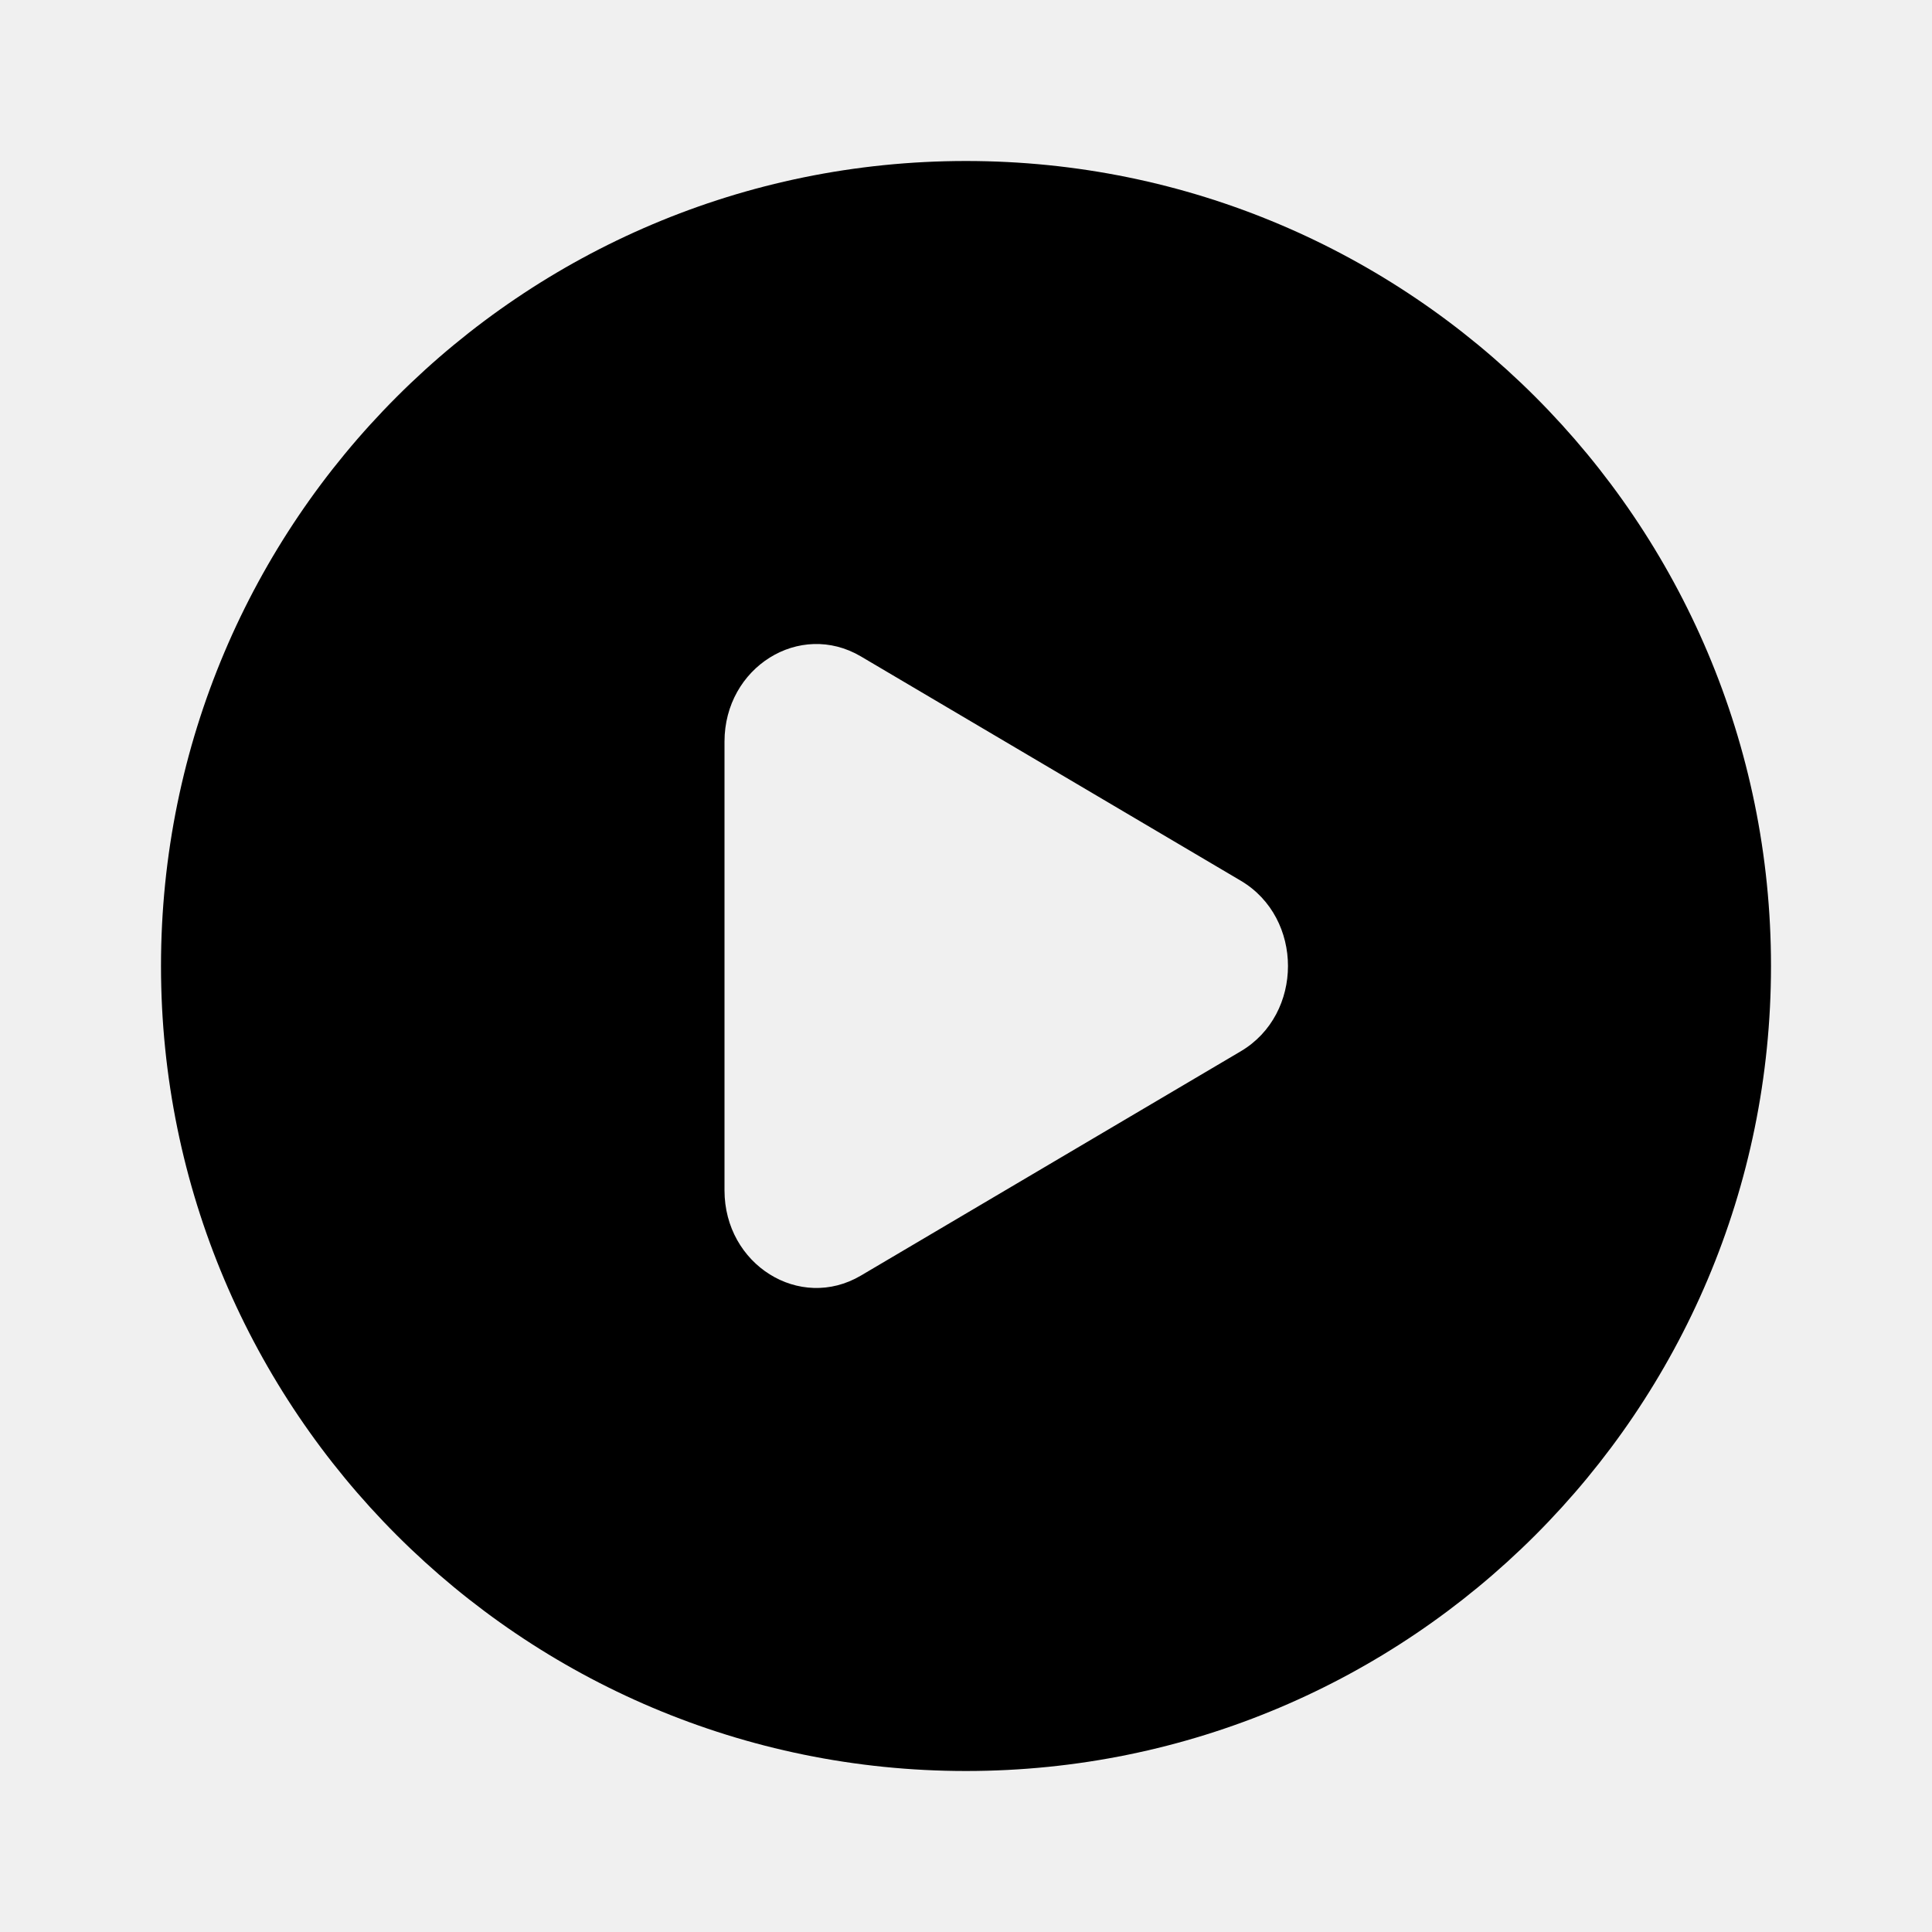
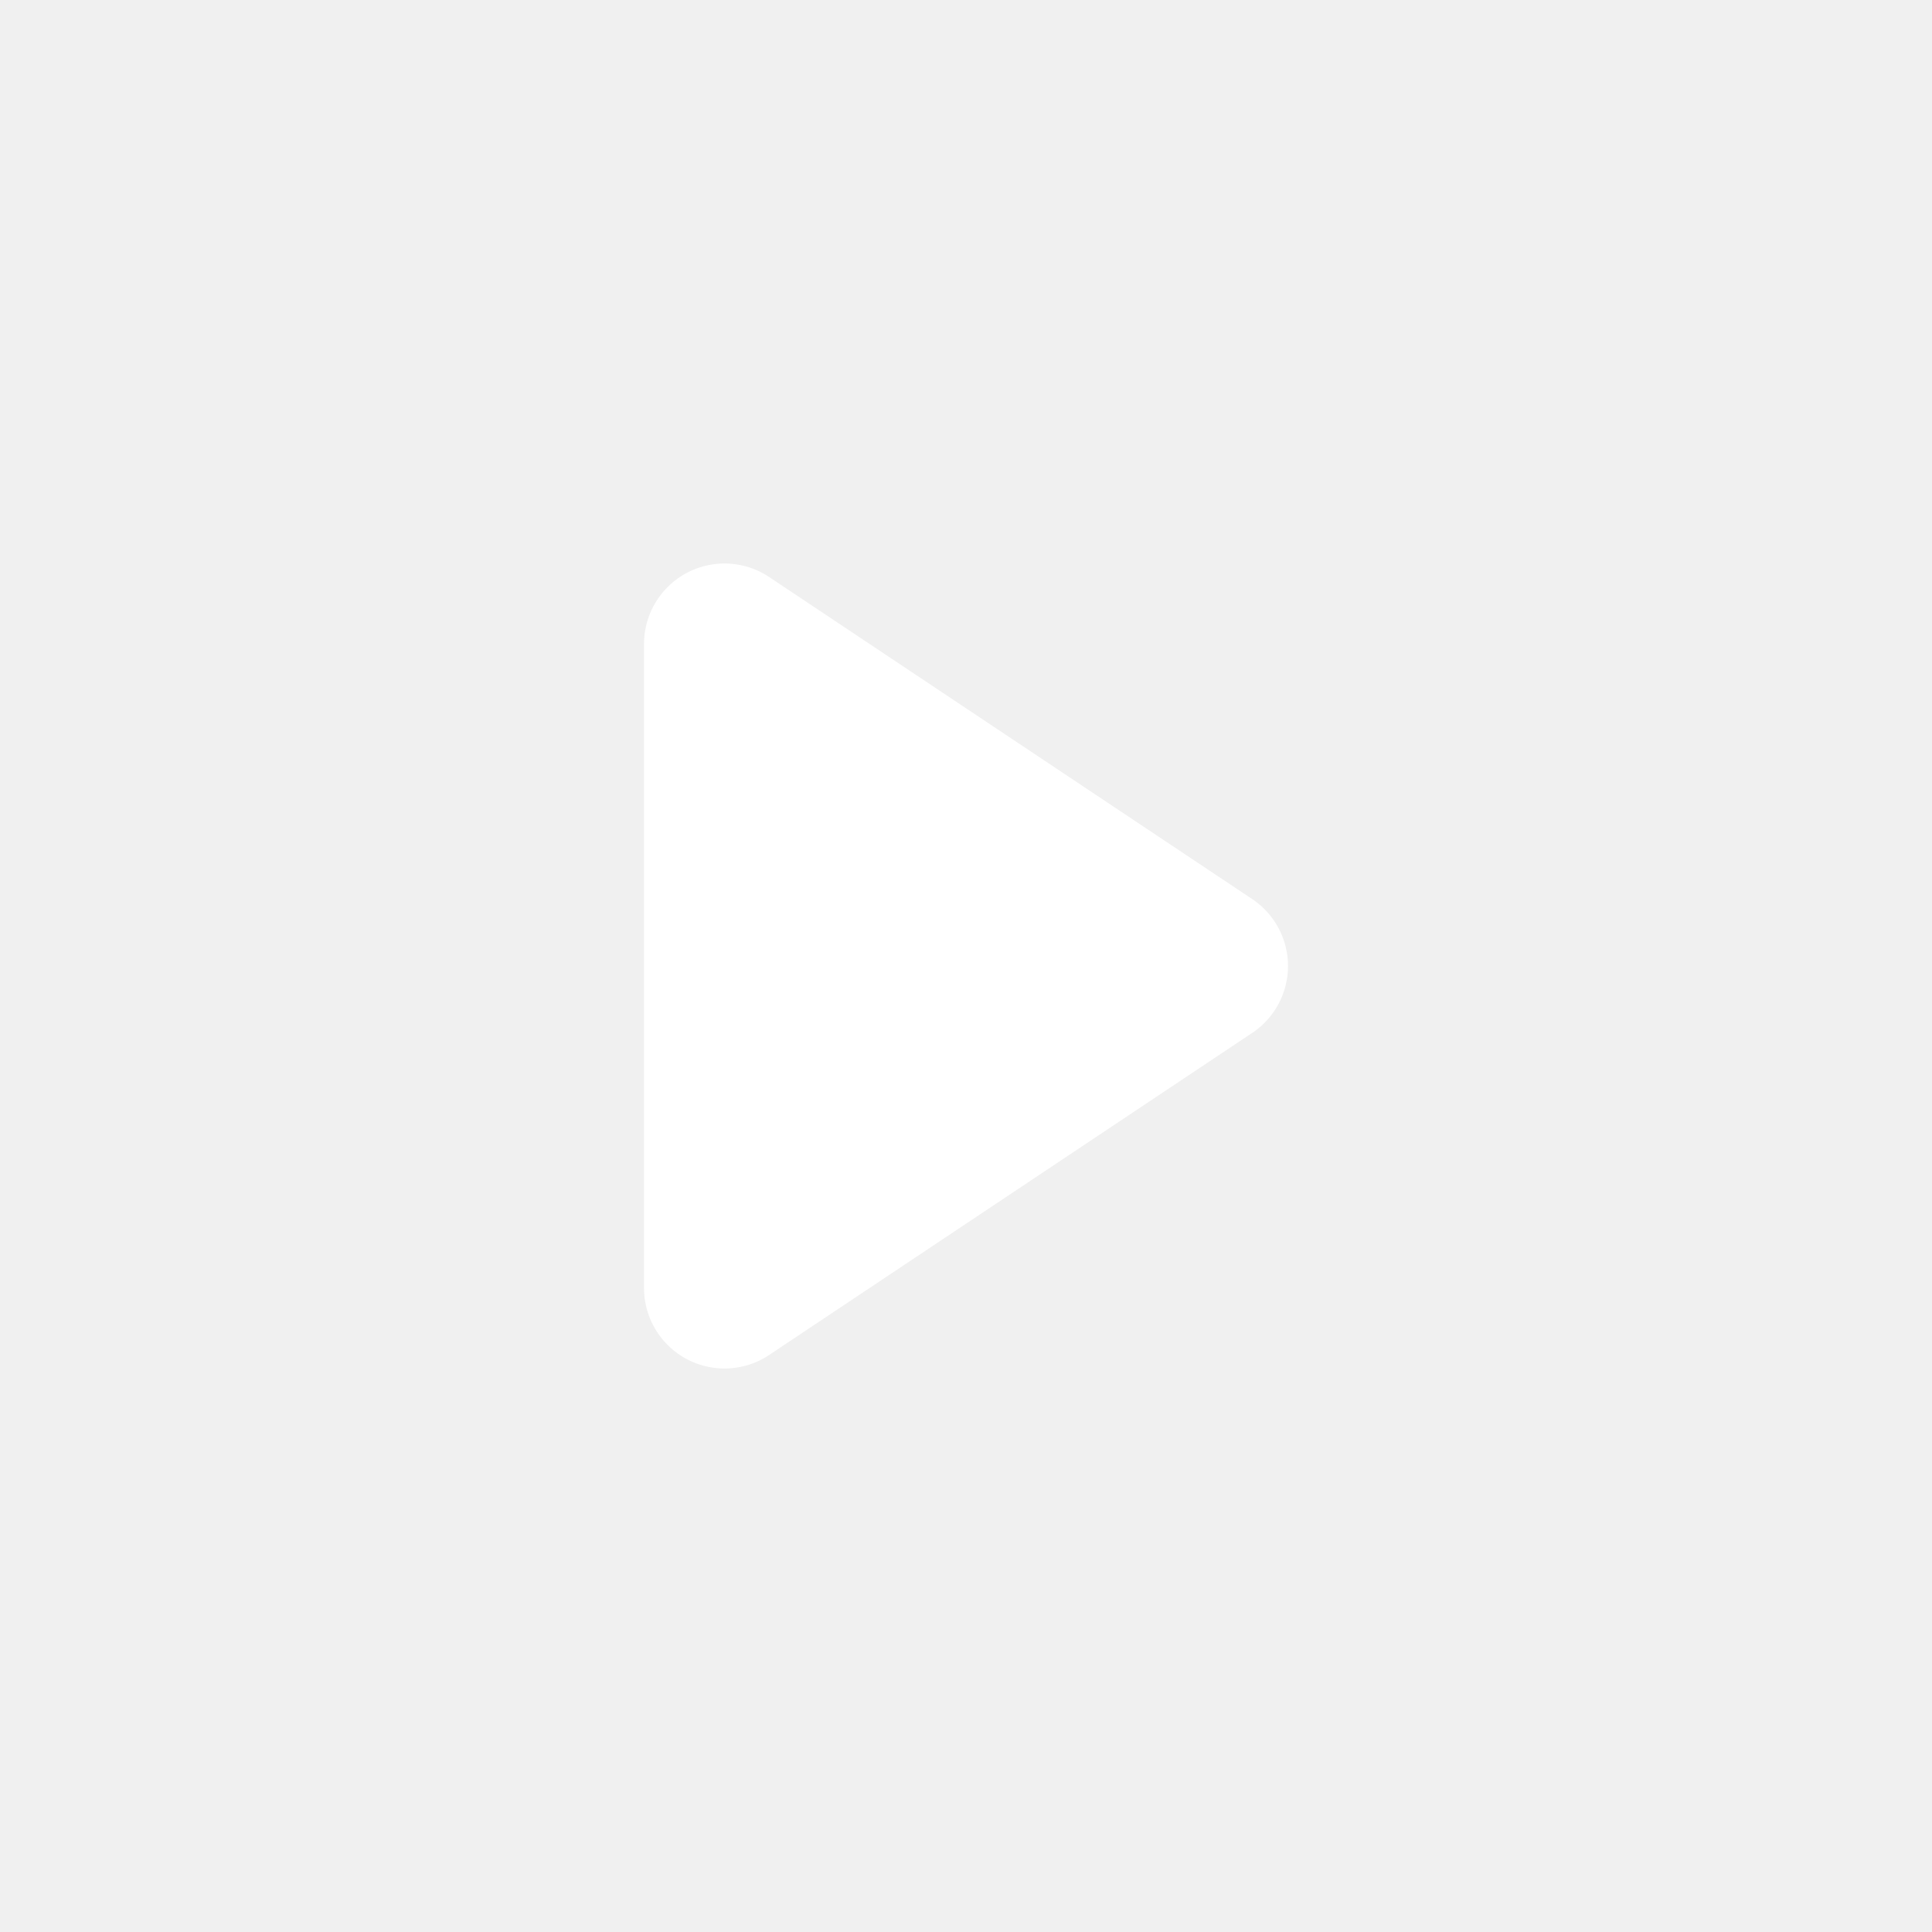
- <svg xmlns="http://www.w3.org/2000/svg" width="64px" height="64px" viewBox="0 0 24 24" fill="none">
-   <g id="SVGRepo_bgCarrier" stroke-width="0" />
-   <g id="SVGRepo_tracerCarrier" stroke-linecap="round" stroke-linejoin="round" />
-   <g id="SVGRepo_iconCarrier">
-     <path fill-rule="evenodd" clip-rule="evenodd" d="M12 22C17.523 22 22 17.523 22 12C22 6.477 17.523 2 12 2C6.477 2 2 6.477 2 12C2 17.523 6.477 22 12 22ZM10.694 15.846L15.414 13.059C16.195 12.597 16.195 11.403 15.414 10.941L10.694 8.154C9.934 7.706 9 8.289 9 9.213V14.787C9 15.71 9.934 16.294 10.694 15.846Z" fill="#000000" />
-   </g>
+ <svg xmlns="http://www.w3.org/2000/svg" width="24" height="24" viewBox="0 0 24 24" fill="none">
+   <path d="M15 12L9 16L9 8L15 12Z" fill="white" stroke="white" stroke-width="2" stroke-linecap="round" stroke-linejoin="round" />
</svg>
